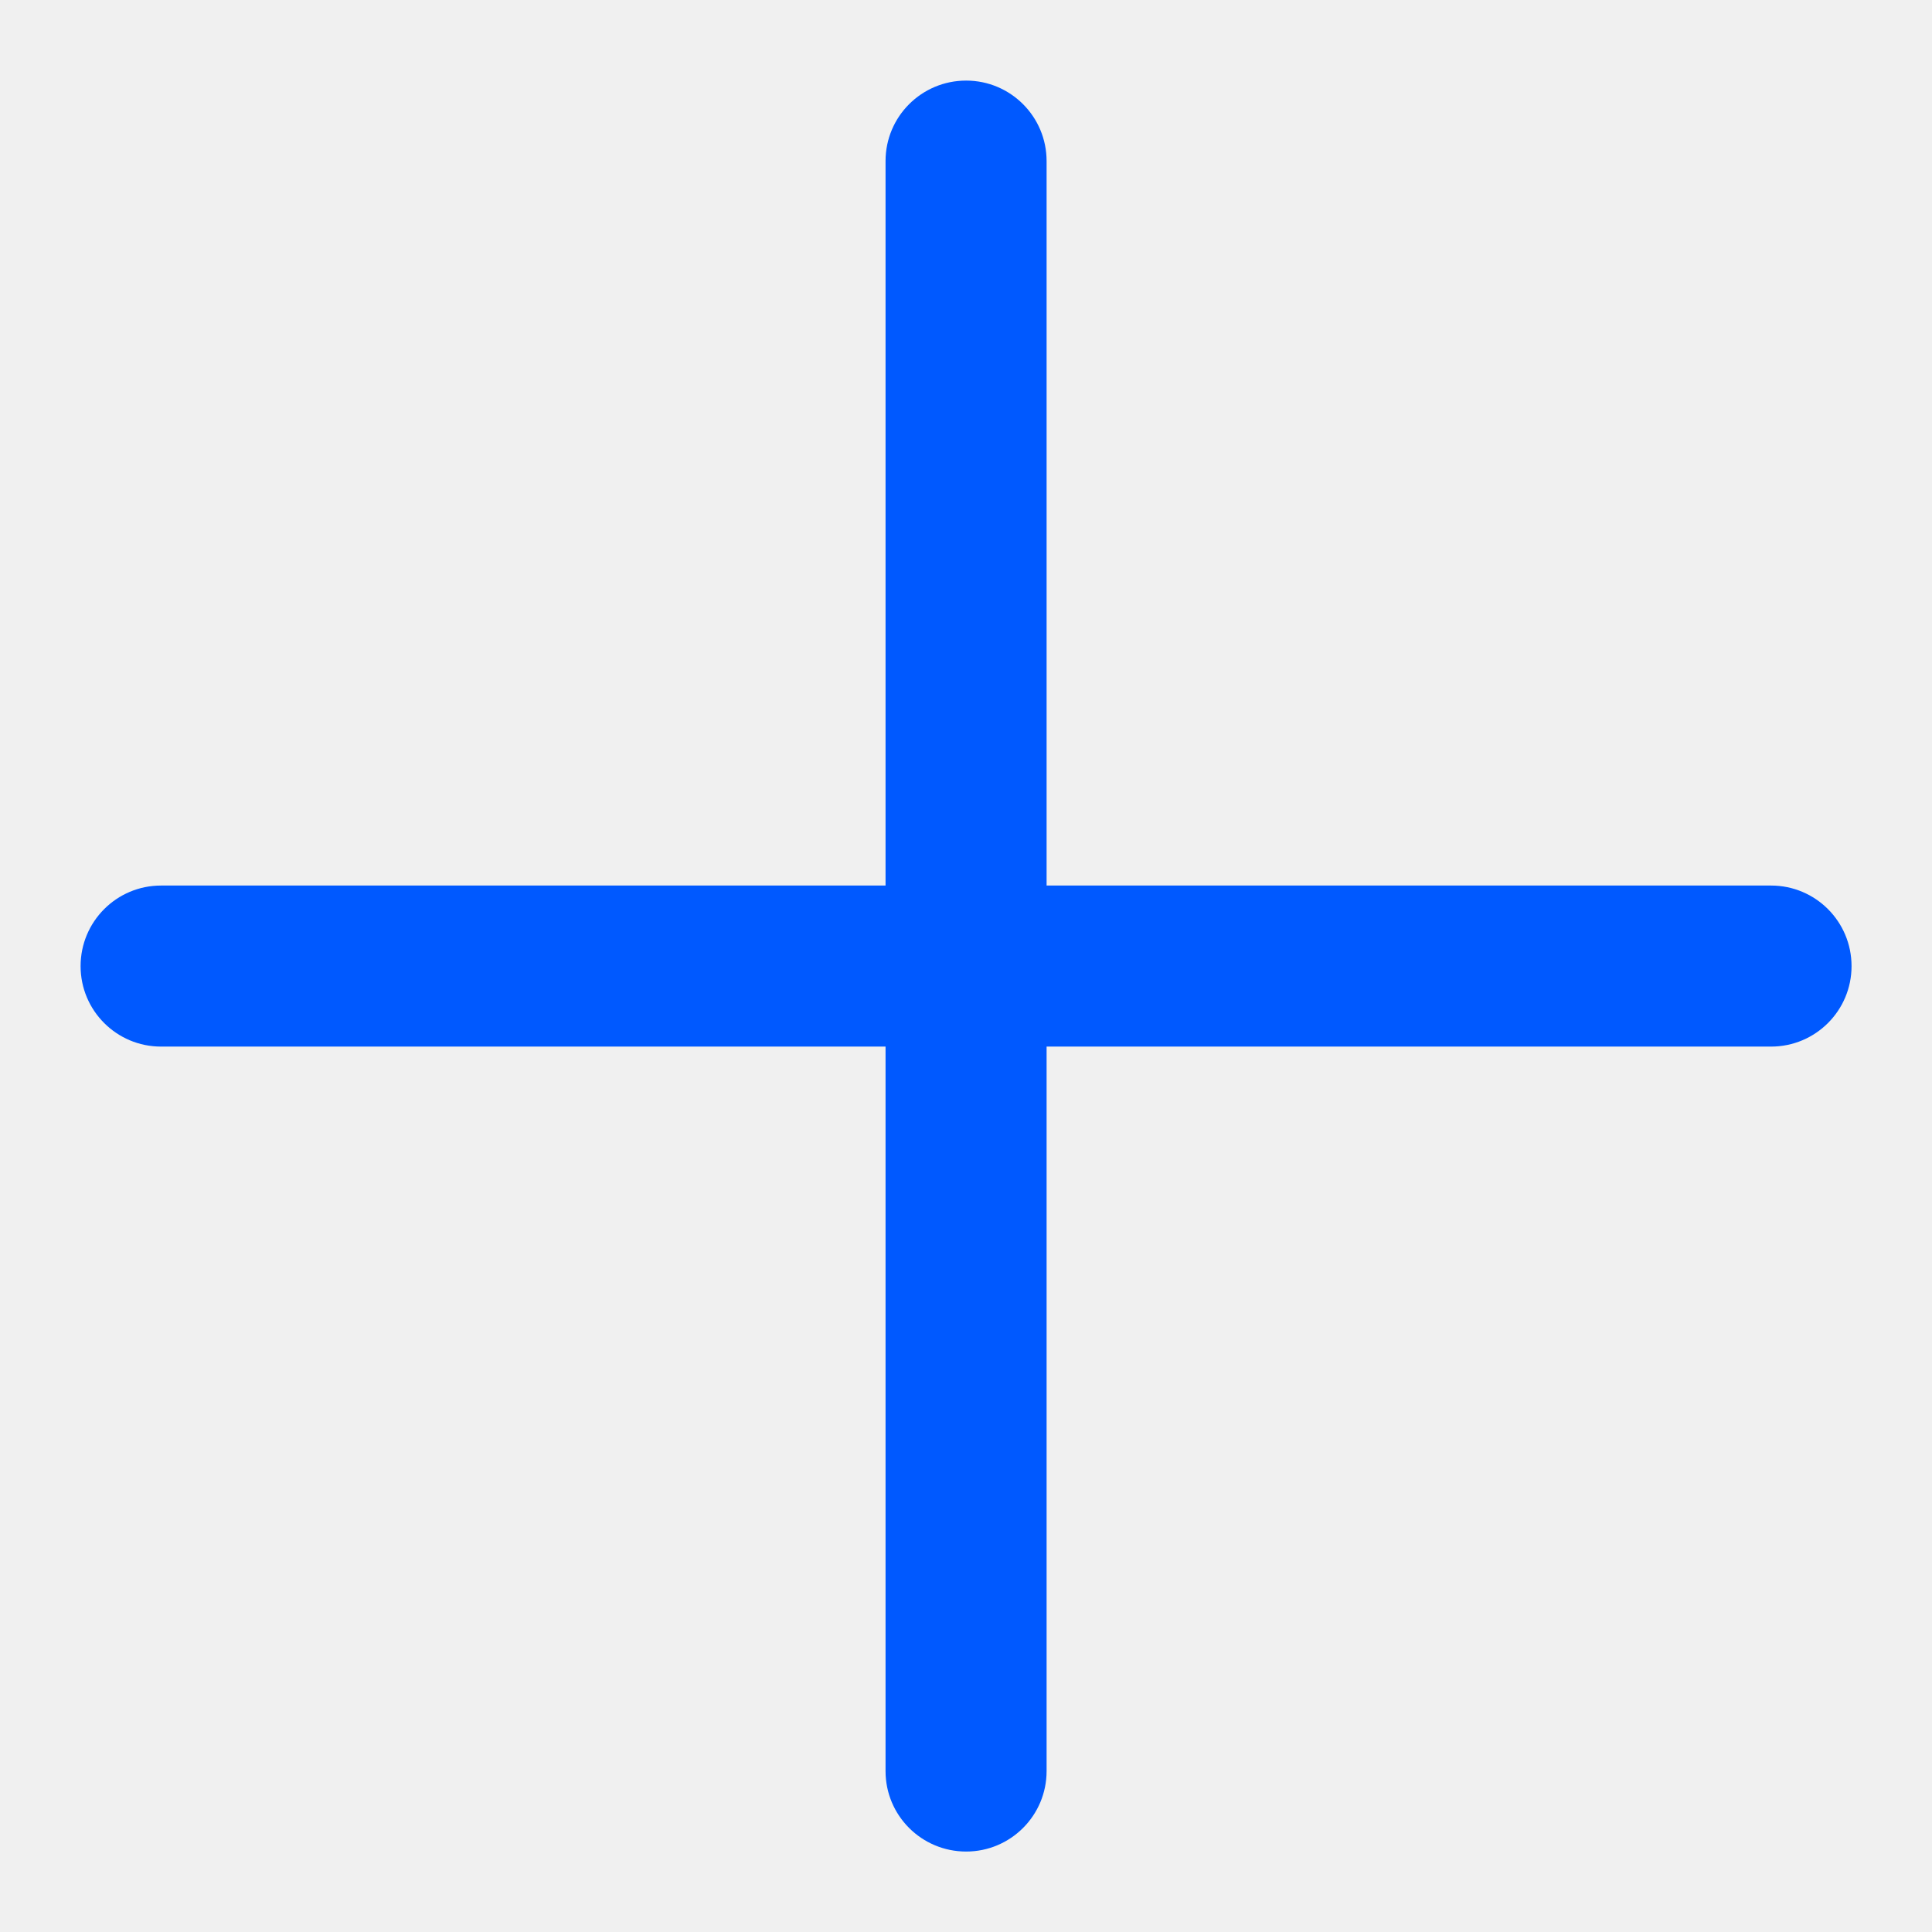
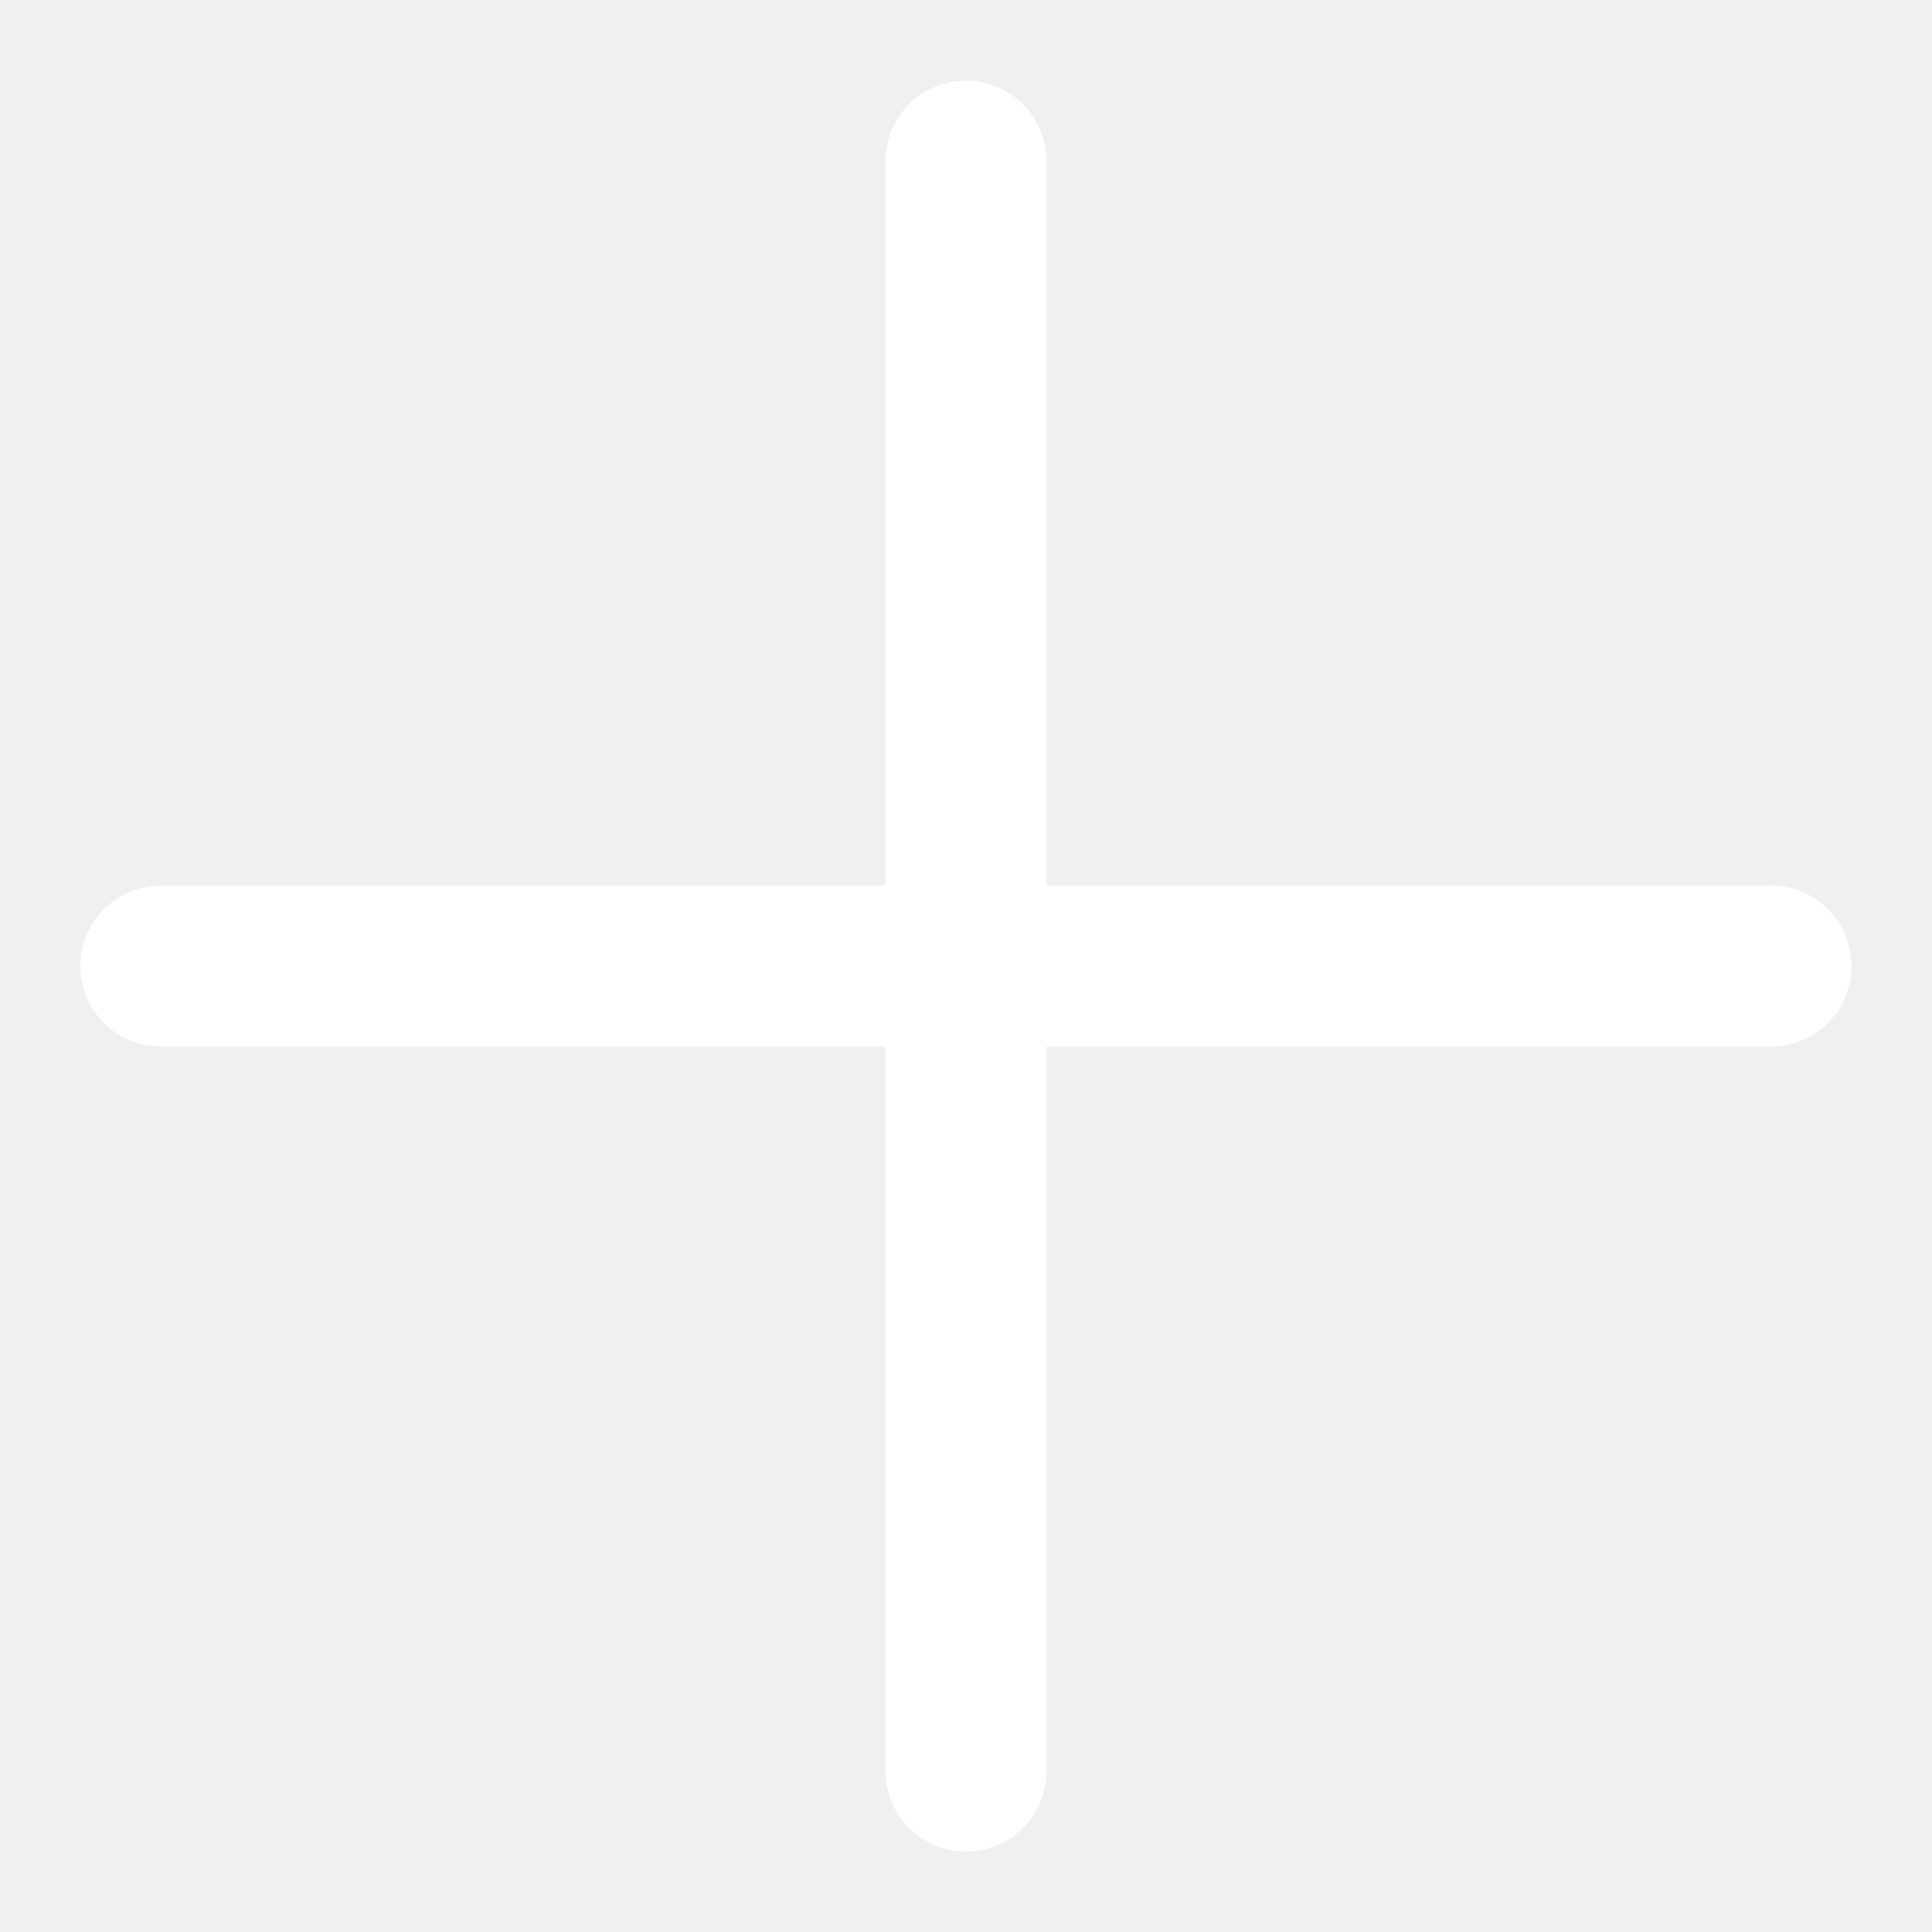
<svg xmlns="http://www.w3.org/2000/svg" width="14" height="14" viewBox="0 0 14 14" fill="none">
-   <mask id="mask0_743_35945" style="mask-type:alpha" maskUnits="userSpaceOnUse" x="0" y="0" width="14" height="14">
-     <rect width="14" height="14" fill="#D9D9D9" />
-   </mask>
-   <g mask="url(#mask0_743_35945)">
-     <path d="M7.584 1.167C7.584 0.845 7.323 0.584 7.001 0.584C6.678 0.584 6.417 0.845 6.417 1.167V6.417H1.167C0.845 6.417 0.584 6.678 0.584 7.001C0.584 7.323 0.845 7.584 1.167 7.584H6.417V12.834C6.417 13.156 6.678 13.417 7.001 13.417C7.323 13.417 7.584 13.156 7.584 12.834V7.584H12.834C13.156 7.584 13.417 7.323 13.417 7.001C13.417 6.678 13.156 6.417 12.834 6.417H7.584V1.167Z" fill="#0059FF" />
+   <g id="Icon/Add">
+     <mask id="mask0_905_58144" style="mask-type:alpha" maskUnits="userSpaceOnUse" x="0" y="0" width="14" height="14">
+       <rect id="Bound Box" width="14" height="14" fill="#D9D9D9" />
+     </mask>
+     <g mask="url(#mask0_905_58144)">
+       <path id="Vector" d="M7.583 1.167C7.583 0.845 7.322 0.584 7 0.584C6.678 0.584 6.416 0.845 6.416 1.167V6.417H1.166C0.844 6.417 0.583 6.678 0.583 7.001C0.583 7.323 0.844 7.584 1.166 7.584H6.416V12.834C6.416 13.156 6.678 13.417 7 13.417C7.322 13.417 7.583 13.156 7.583 12.834V7.584H12.833C13.155 7.584 13.416 7.323 13.416 7.001C13.416 6.678 13.155 6.417 12.833 6.417H7.583V1.167Z" fill="white" />
+     </g>
  </g>
</svg>
